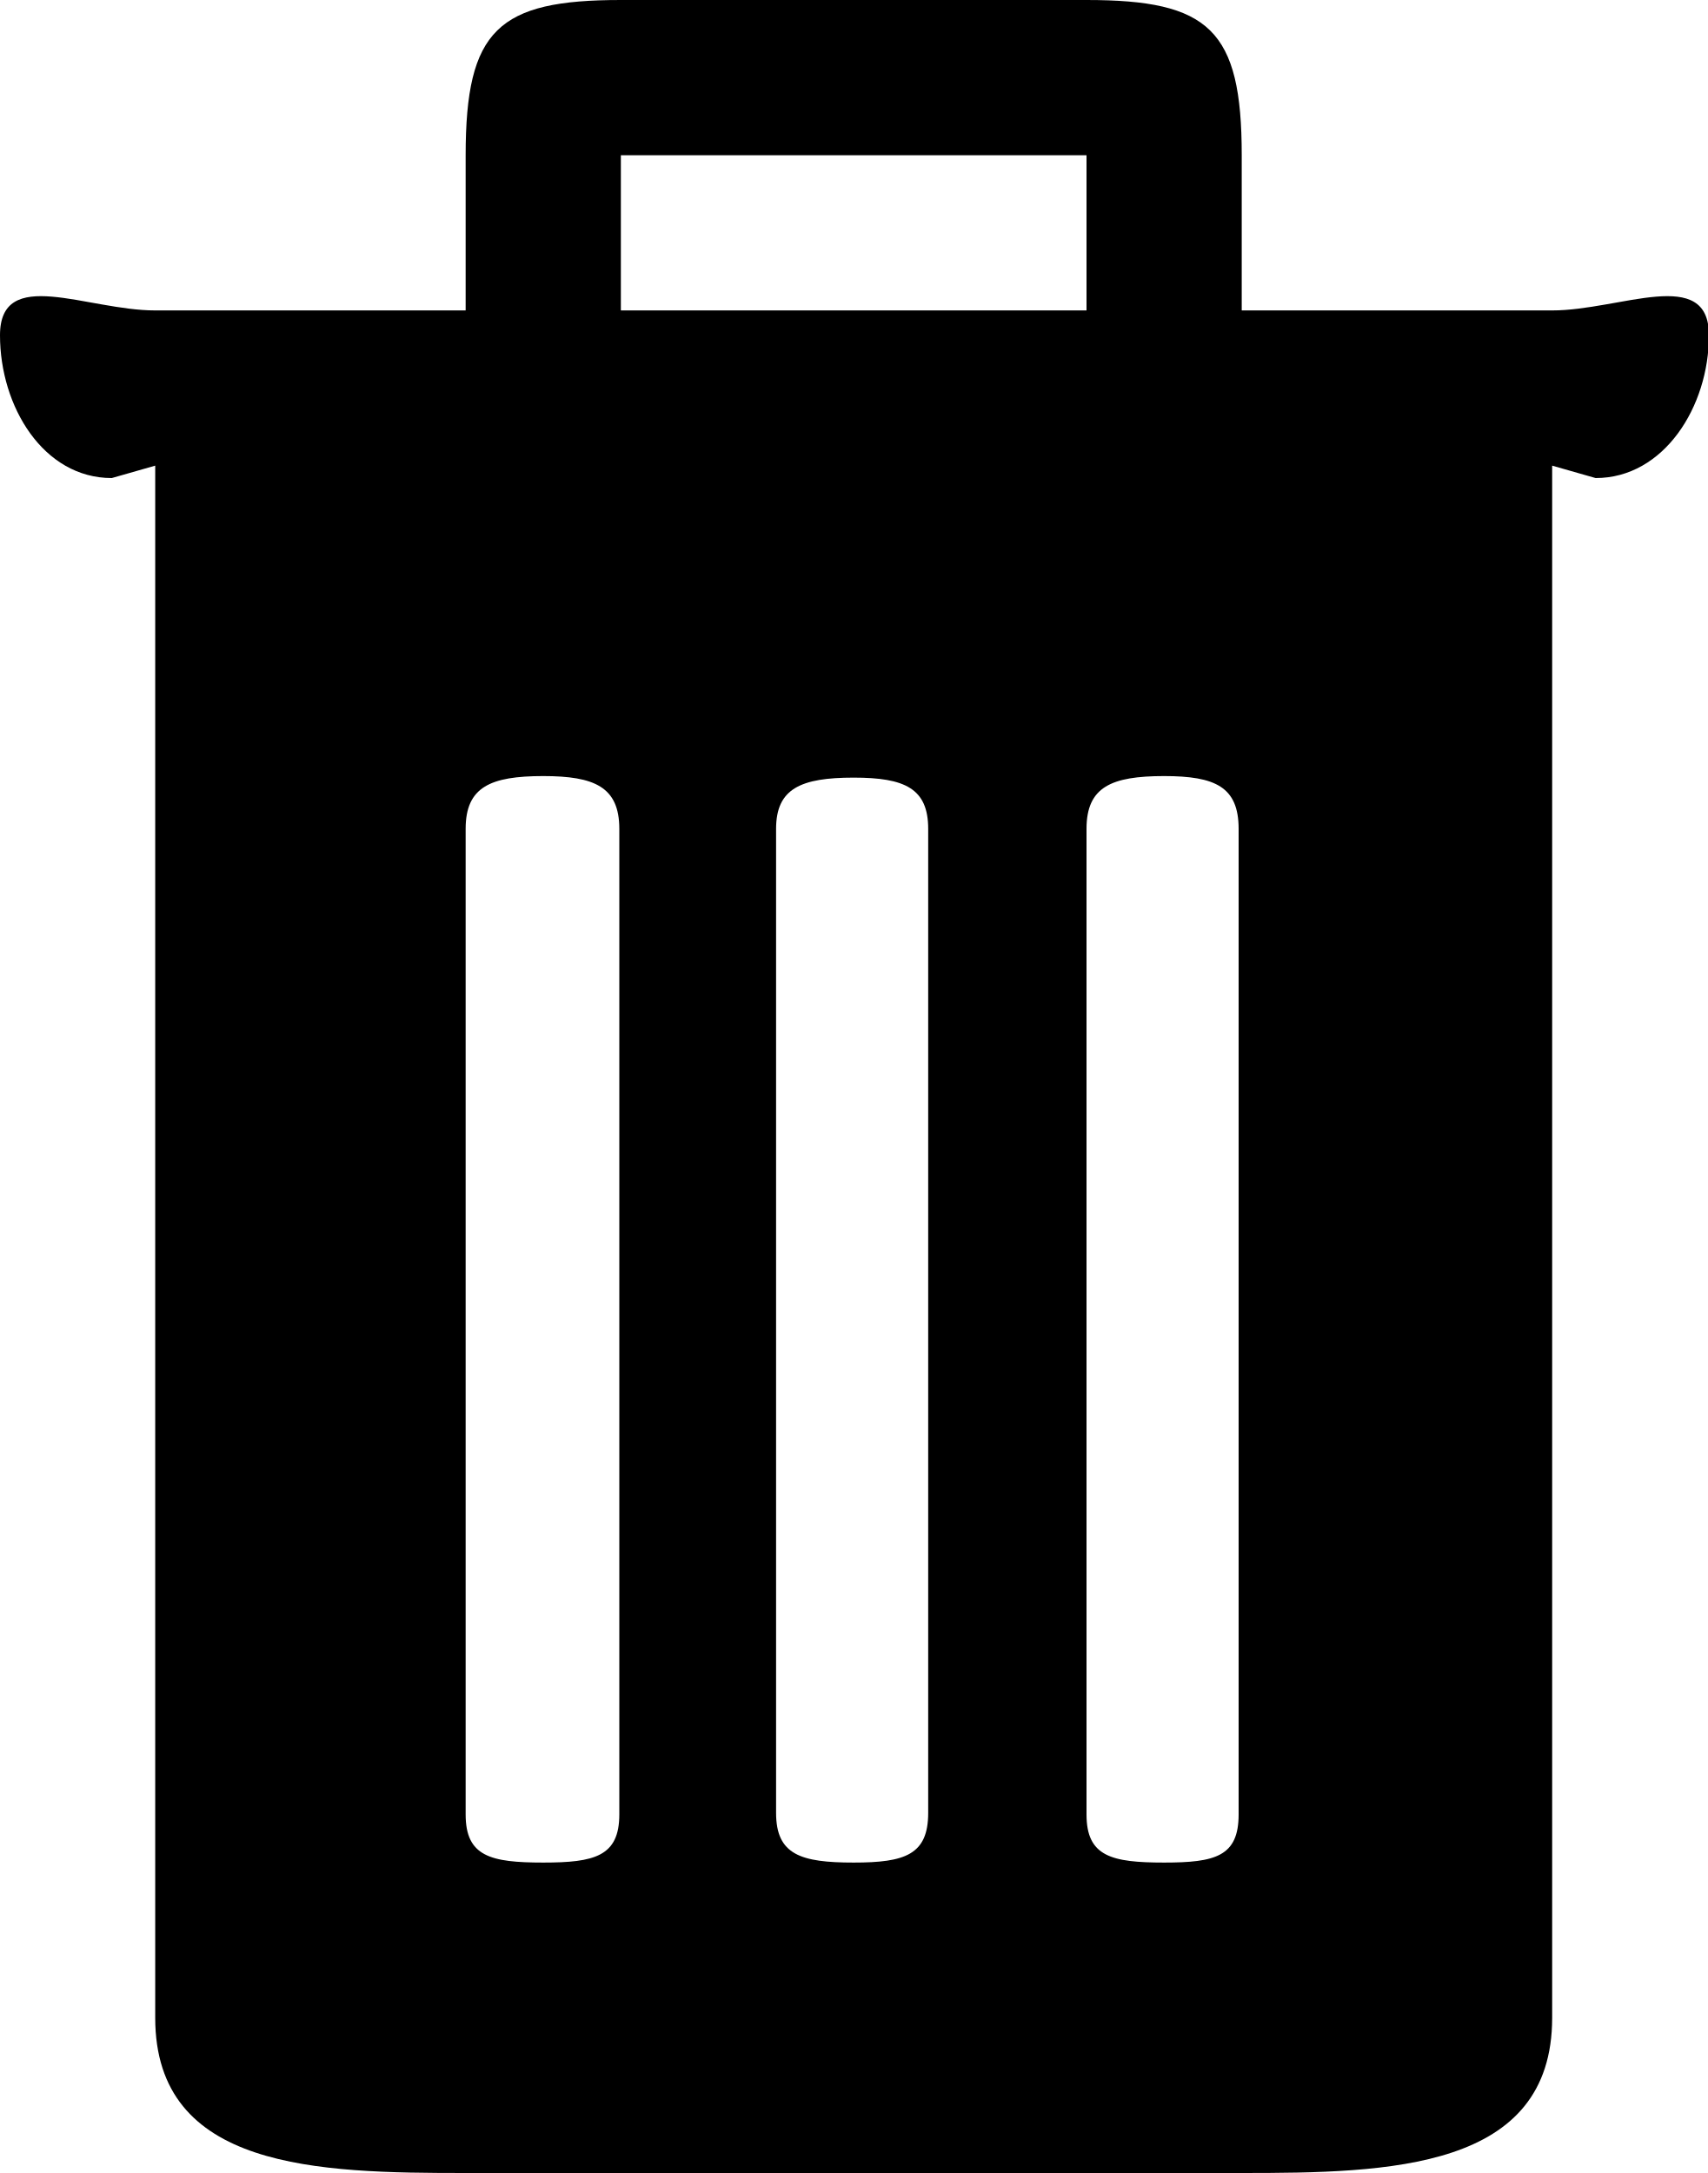
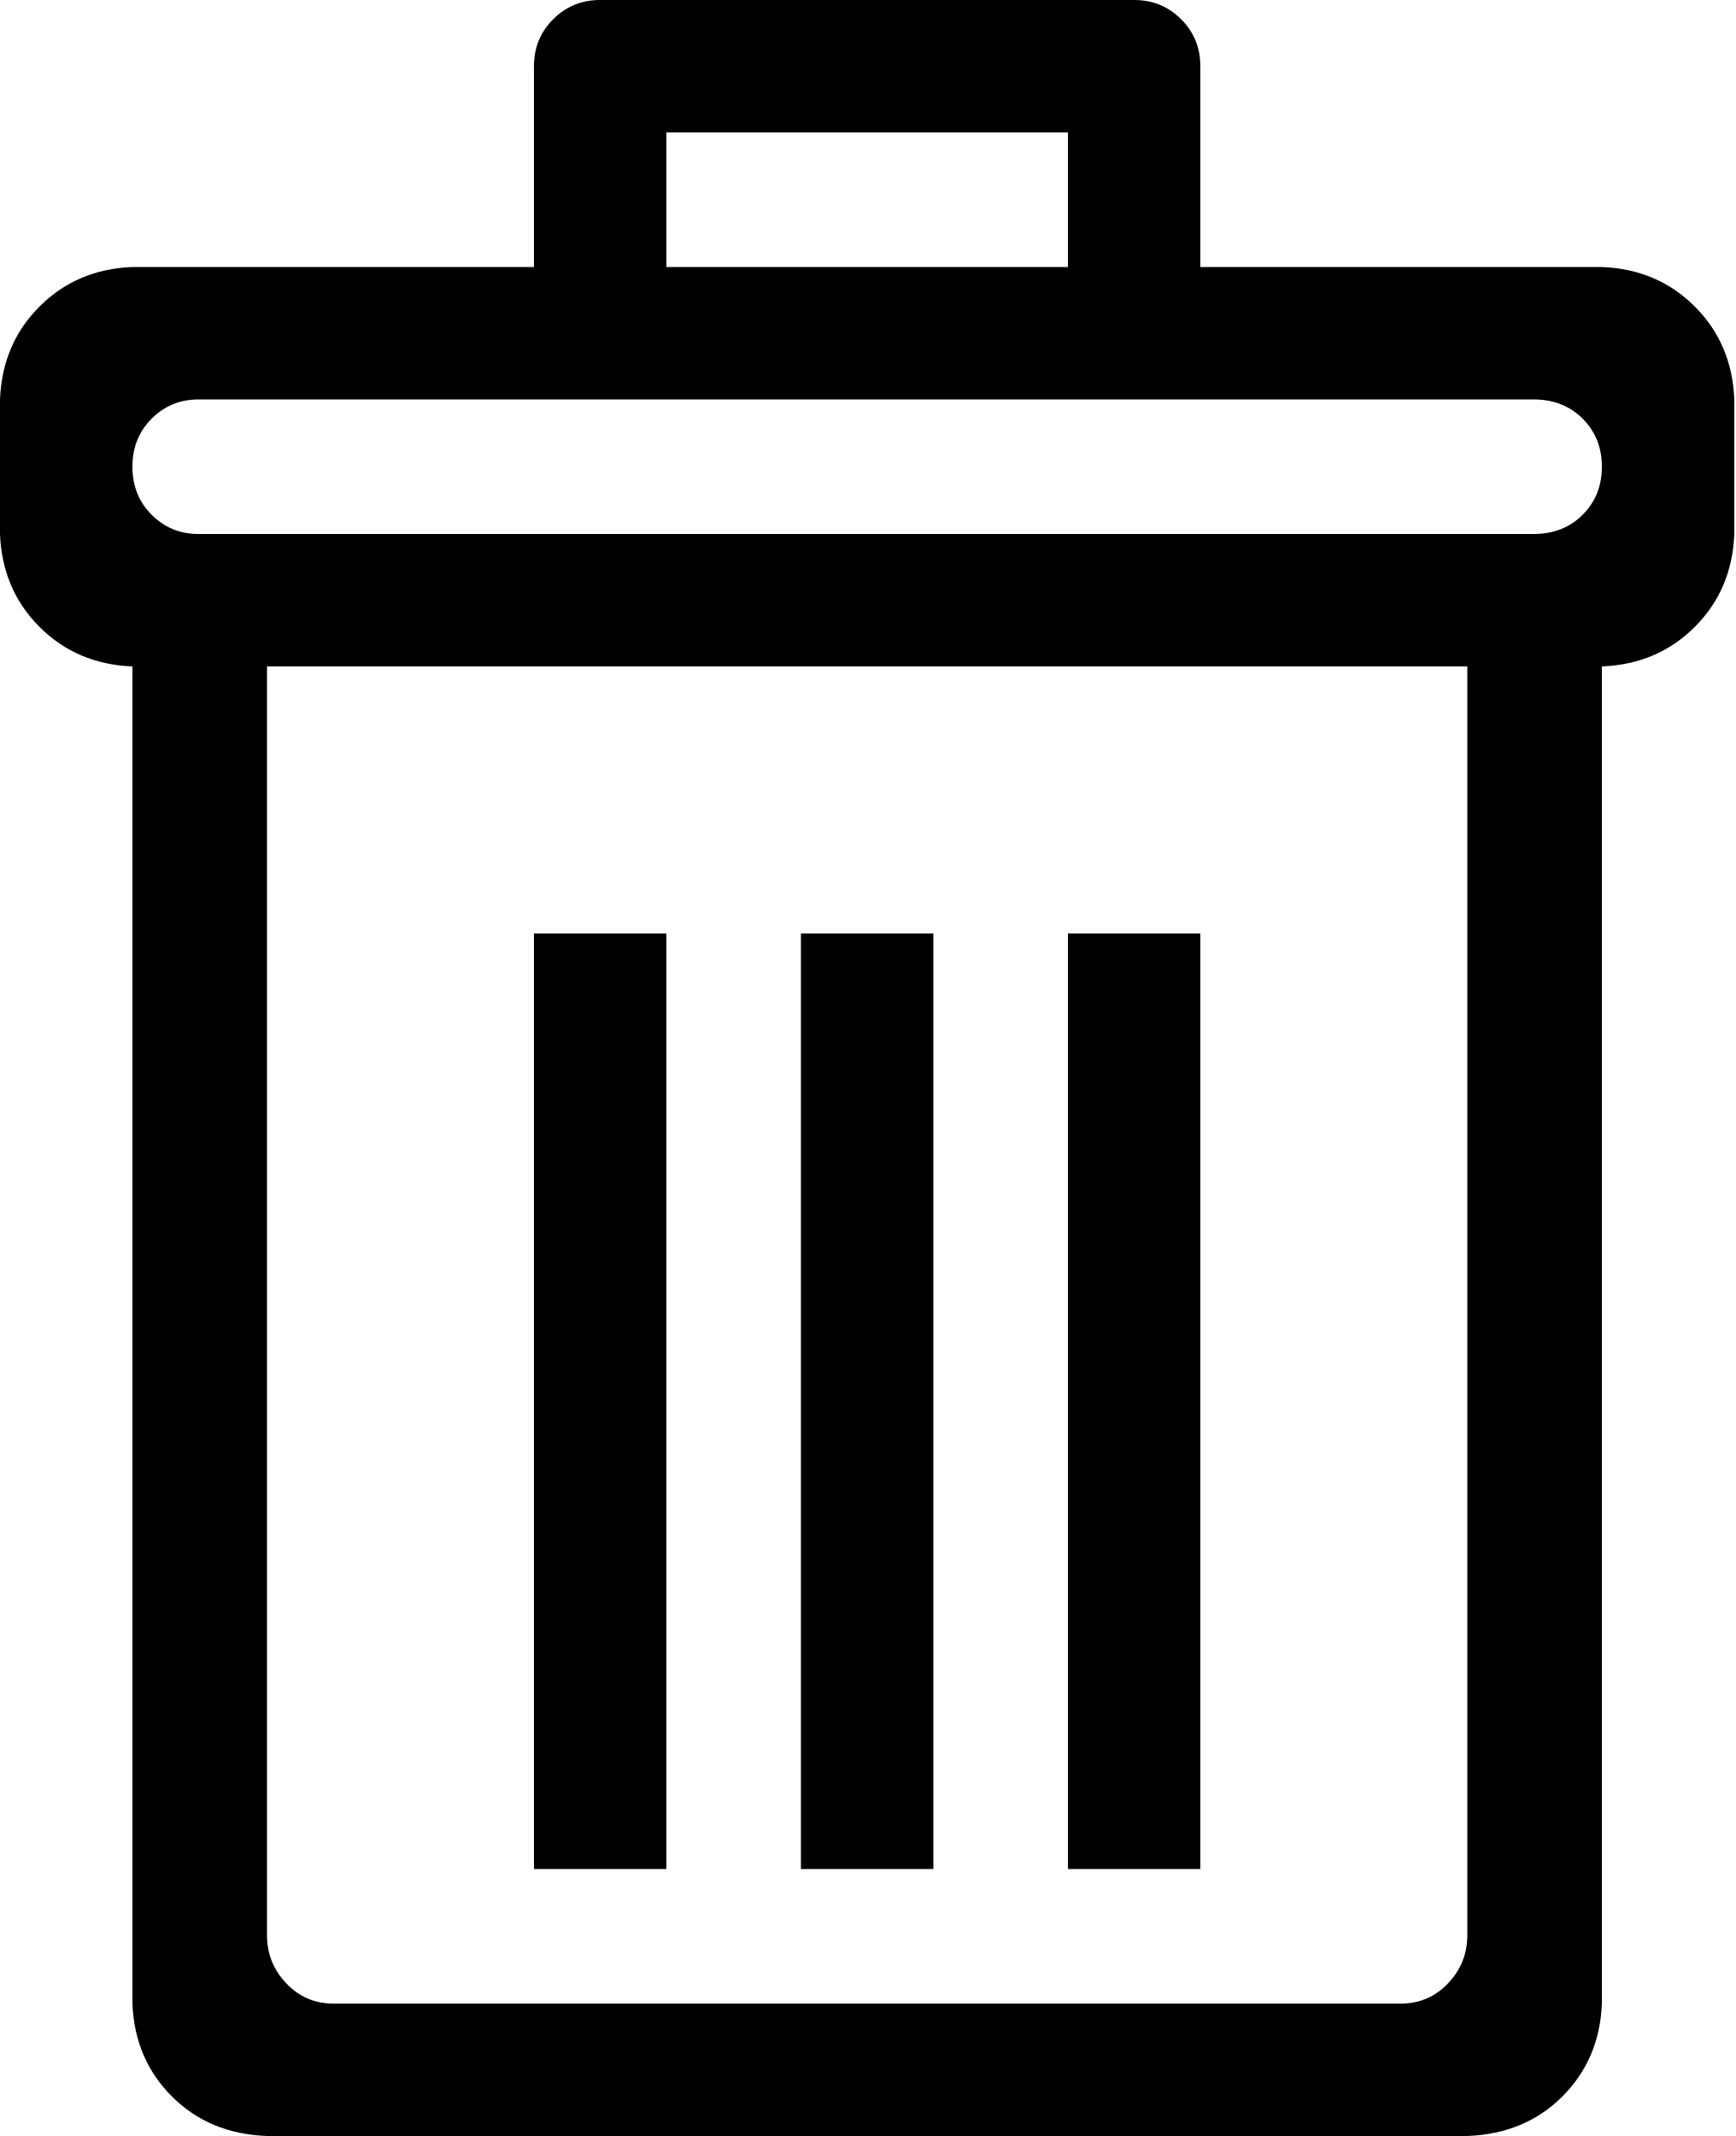
- <svg xmlns="http://www.w3.org/2000/svg" width="11px" height="14px">
-   <path fill="rgb(0,0,0)" fill-rule="evenodd" d="M 10.28 3.08C 10.28 3.08 10 3 10 3 10 3 10 13 10 13 10 13.98 8.95 14 8 14 8 14 3 14 3 14 2.05 14 1 13.98 1 13 1 13 1 3 1 3 1 3 0.72 3.08 0.72 3.08 0.28 3.08-0 2.62-0 2.16-0 1.71 0.56 2 1 2 1 2 3 2 3 2 3 2 3 1 3 1 3 0.19 3.21 0 4 0 4 0 7 0 7 0 7.79 0 8 0.19 8 1 8 1 8 2 8 2 8 2 10 2 10 2 10.44 2 11.01 1.71 11.01 2.16 11.01 2.62 10.72 3.08 10.28 3.08ZM 5 11.68C 5 11.95 5.16 12 5.5 12 5.83 12 5.98 11.95 5.98 11.68 5.98 11.68 5.98 5.34 5.98 5.34 5.98 5.08 5.83 5.01 5.5 5.01 5.16 5.01 5 5.08 5 5.34 5 5.34 5 11.68 5 11.68ZM 3.5 5C 3.16 5 3 5.07 3 5.34 3 5.34 3 11.69 3 11.69 3 11.96 3.16 12 3.5 12 3.83 12 3.99 11.96 3.99 11.69 3.99 11.69 3.99 5.34 3.99 5.34 3.99 5.07 3.83 5 3.5 5ZM 4 1C 4 1 4 2 4 2 4 2 7 2 7 2 7 2 7 1 7 1 7 1 4 1 4 1ZM 7.98 5.34C 7.98 5.07 7.83 5 7.5 5 7.16 5 7 5.07 7 5.34 7 5.34 7 11.69 7 11.69 7 11.96 7.16 12 7.5 12 7.83 12 7.98 11.96 7.98 11.69 7.98 11.69 7.98 5.34 7.98 5.34Z" />
+ <svg xmlns="http://www.w3.org/2000/svg" width="13px" height="16px" viewBox="0 0 13 16" version="1.1">
+   <defs />
+   <g stroke="none" stroke-width="1" fill="rgb(0,0,0)" fill-rule="evenodd">
+     <g transform="translate(-1427, -1165)" fill="rgb(0,0,0)">
+       <g transform="translate(200, 1044)">
+         <g transform="translate(402, 120)">
+           <g>
+             <path d="M829,15 L829.992,15 L829.992,7.992 L829,7.992 L829,15 Z M833,15 L833.992,15 L833.992,7.992 L833,7.992 L833,15 Z M831,15 L831.992,15 L831.992,7.992 L831,7.992 L831,15 Z M837,3 L833.992,3 L833.992,1.496 C833.992,1.357 833.944,1.24 833.848,1.144 C833.752,1.048 833.635,1 833.496,1 L829.496,1 C829.357,1 829.24,1.048 829.144,1.144 C829.048,1.24 829,1.357 829,1.496 L829,3 L825.992,3 C825.715,3.011 825.483,3.109 825.296,3.296 C825.109,3.483 825.011,3.715 825,3.992 L825,5 C825.011,5.277 825.109,5.509 825.296,5.696 C825.483,5.883 825.715,5.981 825.992,5.992 L825.992,16.008 C826.003,16.285 826.101,16.517 826.288,16.704 C826.475,16.891 826.712,16.989 827,17 L835.992,17 C836.28,16.989 836.517,16.891 836.704,16.704 C836.891,16.517 836.989,16.285 837,16.008 L837,5.992 C837.277,5.981 837.509,5.883 837.696,5.696 C837.883,5.509 837.981,5.277 837.992,5 L837.992,3.992 C837.981,3.715 837.883,3.483 837.696,3.296 C837.509,3.109 837.277,3.011 837,3 L837,3 Z M829.992,1.992 L833,1.992 L833,3 L829.992,3 L829.992,1.992 Z M835.992,6.504 L835.992,7 L835.992,15.496 C835.992,15.635 835.944,15.755 835.848,15.856 C835.752,15.957 835.635,16.008 835.496,16.008 L827.496,16.008 C827.357,16.008 827.24,15.957 827.144,15.856 C827.048,15.755 827,15.635 827,15.496 L827,5.992 L835.992,5.992 L835.992,6.504 Z M836.488,5 L835.992,5 L826.488,5 C826.349,5 826.232,4.952 826.136,4.856 C826.04,4.76 825.992,4.64 825.992,4.496 C825.992,4.352 826.04,4.232 826.136,4.136 C826.232,4.04 826.349,3.992 826.488,3.992 L836.488,3.992 C836.637,3.992 836.76,4.04 836.856,4.136 C836.952,4.232 837,4.352 837,4.496 C837,4.64 836.952,4.76 836.856,4.856 C836.76,4.952 836.637,5 836.488,5 L836.488,5 Z" />
+           </g>
+         </g>
+       </g>
+     </g>
+   </g>
</svg>
